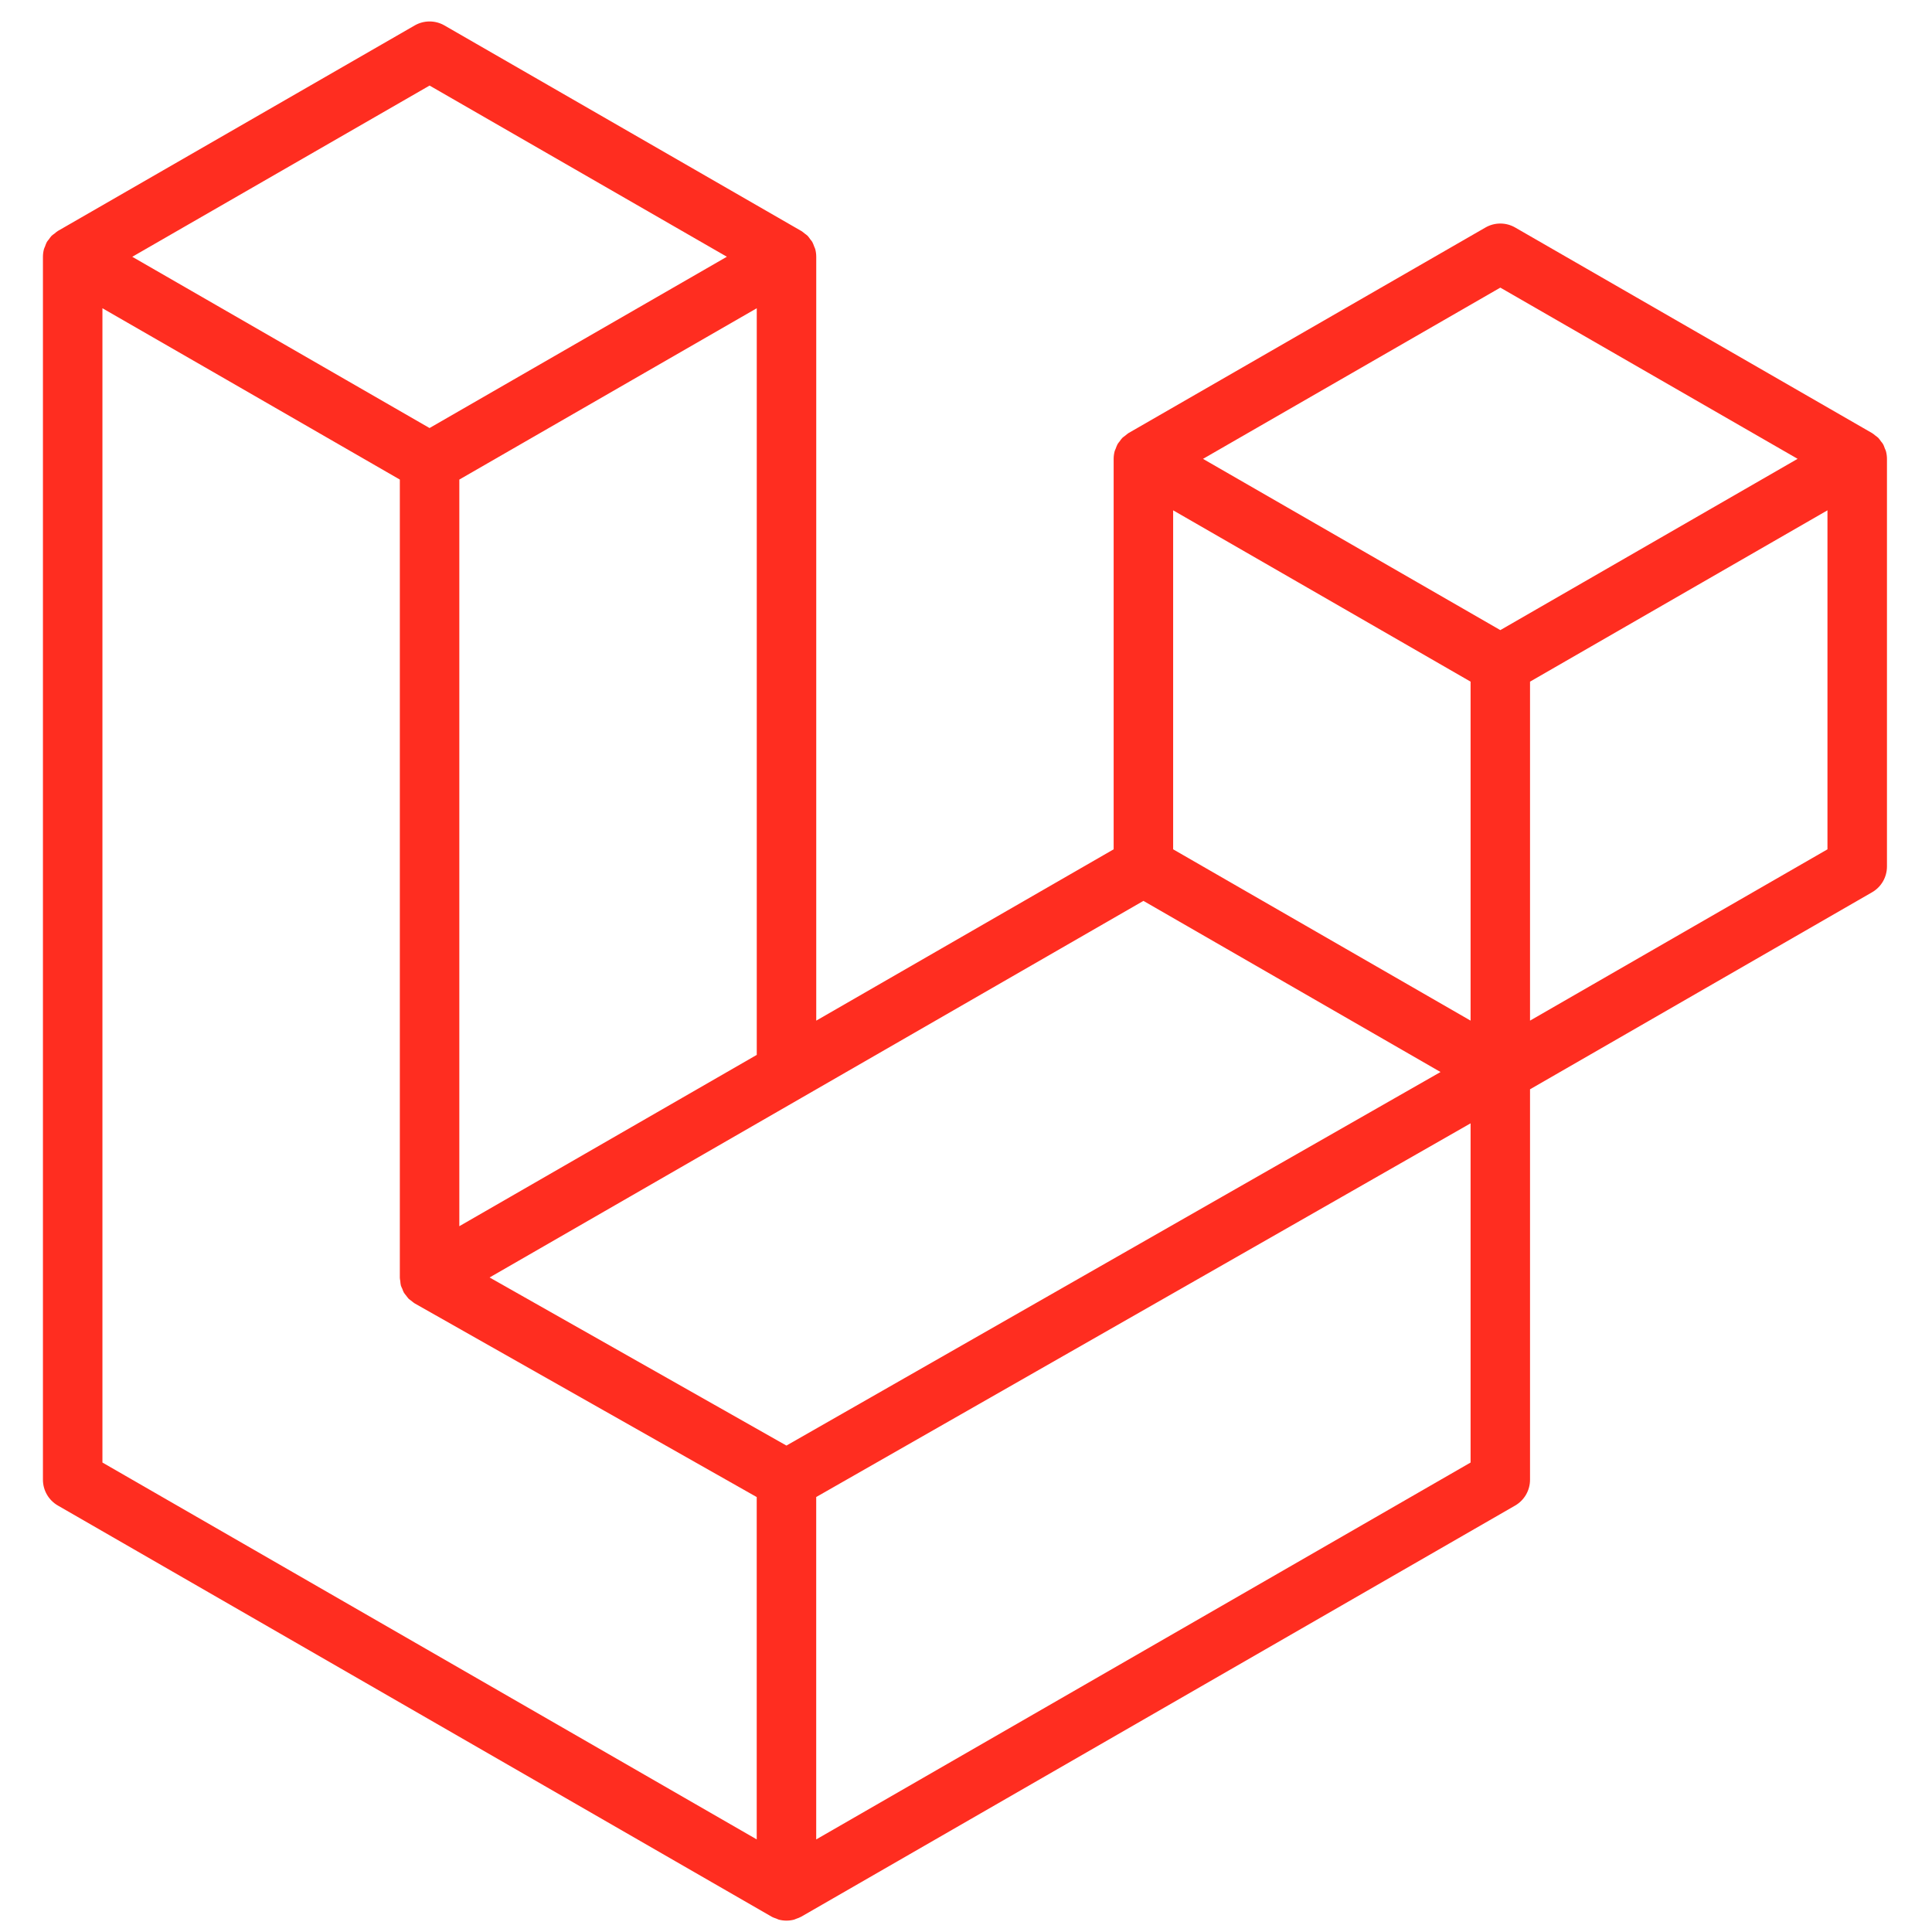
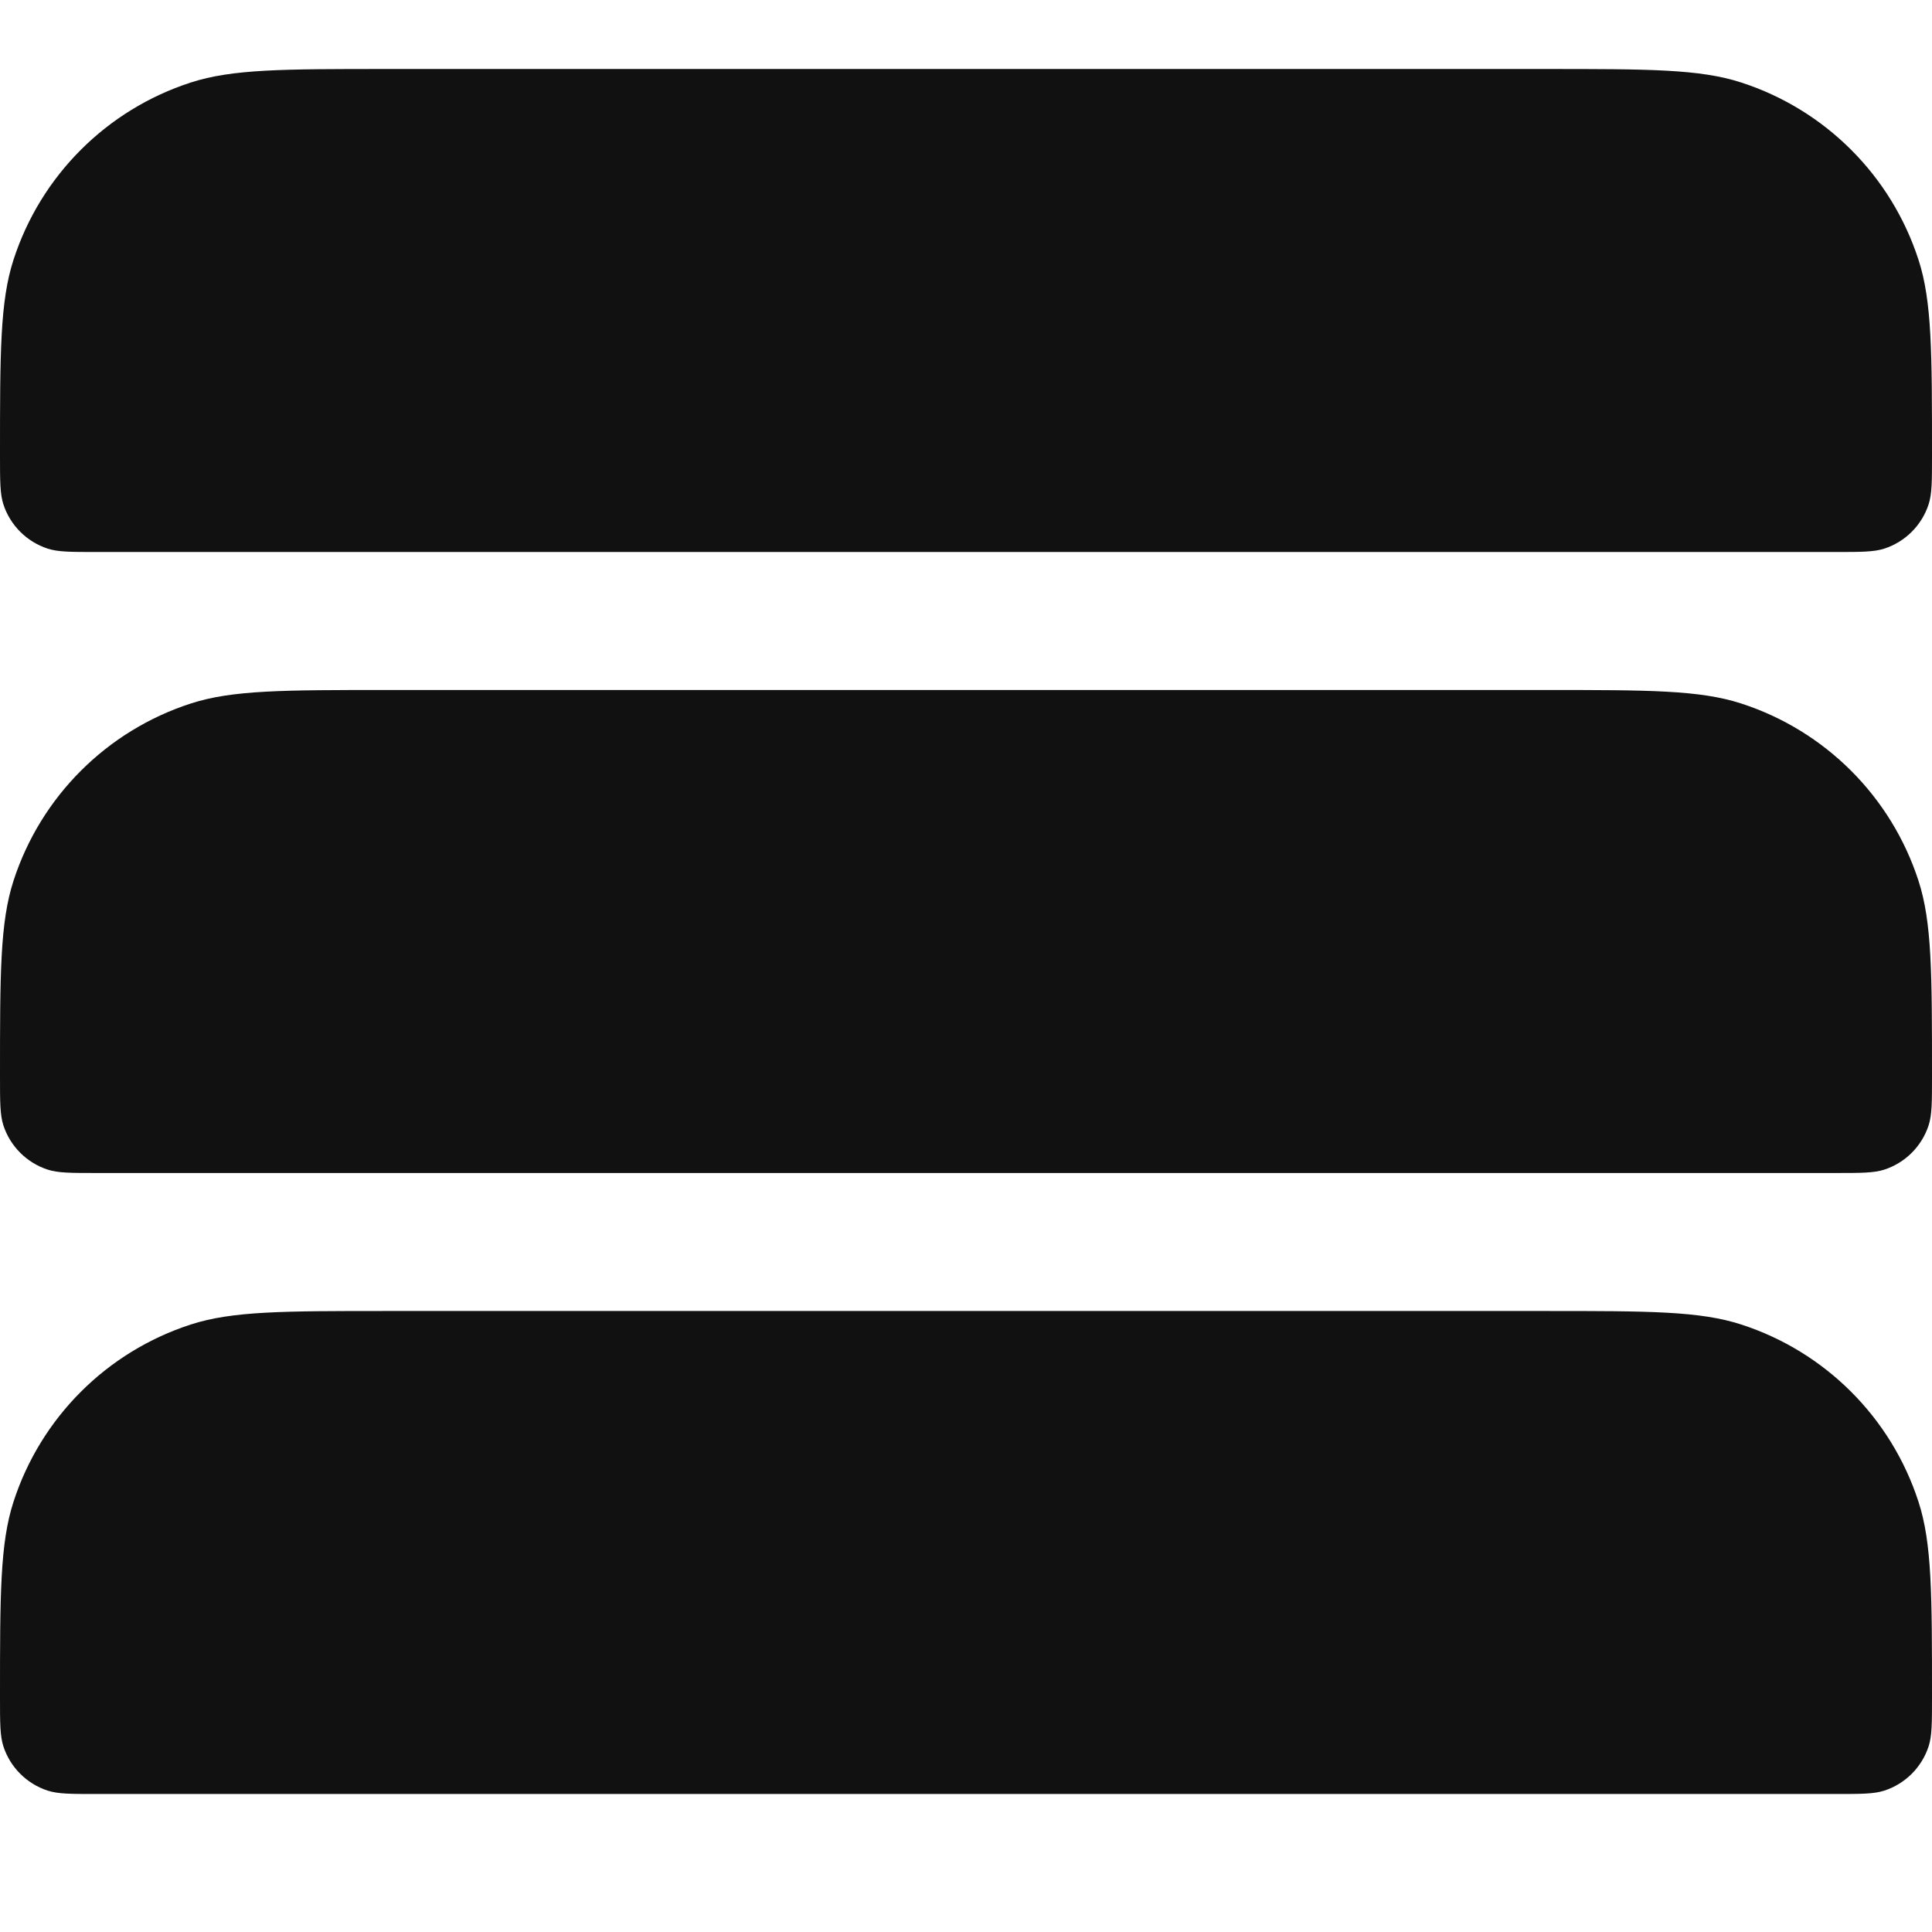
- <svg xmlns="http://www.w3.org/2000/svg" width="166" height="166" viewBox="0 0 166 166" fill="none">
-   <path fill-rule="evenodd" clip-rule="evenodd" d="M162.041 38.759C162.099 38.977 162.129 39.201 162.13 39.426V74.452C162.13 74.902 162.011 75.344 161.786 75.733C161.561 76.122 161.237 76.444 160.847 76.668L131.462 93.594V127.141C131.462 128.054 130.977 128.897 130.186 129.357L68.847 164.683C68.707 164.763 68.554 164.814 68.401 164.868C68.343 164.887 68.289 164.922 68.228 164.938C67.8 165.051 67.349 165.051 66.92 164.938C66.85 164.919 66.786 164.881 66.719 164.855C66.579 164.804 66.432 164.76 66.298 164.683L4.972 129.357C4.583 129.133 4.259 128.81 4.034 128.421C3.808 128.032 3.69 127.591 3.689 127.141L3.689 22.063C3.689 21.834 3.721 21.61 3.779 21.393C3.798 21.32 3.843 21.253 3.868 21.179C3.916 21.045 3.961 20.908 4.031 20.783C4.079 20.7 4.149 20.633 4.206 20.557C4.28 20.454 4.347 20.349 4.433 20.26C4.506 20.186 4.602 20.132 4.685 20.068C4.778 19.992 4.861 19.909 4.966 19.848L35.633 2.185C36.022 1.961 36.462 1.844 36.91 1.844C37.358 1.844 37.798 1.961 38.186 2.185L68.851 19.848H68.857C68.959 19.912 69.045 19.992 69.138 20.065C69.221 20.129 69.313 20.186 69.387 20.257C69.476 20.349 69.54 20.454 69.616 20.557C69.671 20.633 69.744 20.7 69.789 20.783C69.862 20.911 69.904 21.045 69.955 21.179C69.98 21.253 70.025 21.32 70.044 21.396C70.103 21.614 70.133 21.838 70.133 22.063V87.694L95.686 72.974V39.423C95.686 39.2 95.718 38.973 95.775 38.759C95.798 38.683 95.839 38.615 95.865 38.542C95.916 38.408 95.96 38.271 96.031 38.146C96.079 38.063 96.149 37.996 96.203 37.92C96.279 37.818 96.343 37.712 96.433 37.623C96.506 37.549 96.599 37.495 96.681 37.431C96.777 37.355 96.86 37.272 96.962 37.211L127.633 19.548C128.021 19.324 128.461 19.206 128.91 19.206C129.358 19.206 129.798 19.324 130.186 19.548L160.85 37.211C160.959 37.275 161.042 37.355 161.137 37.428C161.217 37.492 161.31 37.549 161.383 37.62C161.473 37.712 161.536 37.818 161.613 37.92C161.67 37.996 161.741 38.063 161.785 38.146C161.859 38.271 161.9 38.408 161.951 38.542C161.98 38.615 162.021 38.683 162.041 38.759ZM157.018 72.974V43.848L146.287 50.028L131.462 58.568V87.694L157.021 72.974H157.018ZM126.354 125.663V96.518L111.771 104.85L70.13 128.626V158.046L126.354 125.663ZM8.801 26.485V125.663L65.018 158.043V128.629L35.649 112L35.64 111.994L35.627 111.988C35.528 111.93 35.445 111.847 35.353 111.777C35.273 111.713 35.18 111.662 35.11 111.592L35.104 111.582C35.021 111.502 34.963 111.403 34.893 111.314C34.829 111.228 34.753 111.154 34.702 111.065L34.699 111.055C34.641 110.96 34.606 110.845 34.565 110.736C34.523 110.64 34.469 110.551 34.443 110.449C34.411 110.328 34.405 110.197 34.392 110.072C34.379 109.976 34.354 109.881 34.354 109.785V109.778V41.205L19.532 32.662L8.801 26.485ZM36.913 7.35L11.364 22.063L36.907 36.777L62.453 22.06L36.907 7.35H36.913ZM50.2 99.174L65.022 90.637V26.485L54.291 32.665L39.466 41.205V105.357L50.2 99.174ZM128.91 24.713L103.363 39.426L128.91 54.14L154.453 39.423L128.91 24.713ZM126.354 58.568L111.529 50.028L100.798 43.848V72.974L115.619 81.511L126.354 87.694V58.568ZM67.571 124.205L105.042 102.803L123.772 92.109L98.245 77.405L68.854 94.334L42.066 109.762L67.571 124.205Z" fill="#FF2D20" />
+ <svg xmlns="http://www.w3.org/2000/svg" width="28" height="28" viewBox="0 0 28 28" fill="none">
+   <path d="M5.6 1H22.4C23.889 1 24.634 1 25.236 1.196C26.454 1.591 27.409 2.546 27.804 3.764C28 4.366 28 5.111 28 6.6C28 6.972 28 7.158 27.951 7.309C27.852 7.613 27.613 7.852 27.309 7.951C27.158 8 26.972 8 26.6 8H1.4C1.028 8 0.842 8 0.691 7.951C0.387 7.852 0.148 7.613 0.049 7.309C0 7.158 0 6.972 0 6.6C0 5.111 9.66561e-05 4.367 0.196 3.764C0.591 2.546 1.546 1.591 2.764 1.196C3.367 1 4.111 1 5.6 1Z" fill="#111111" />
+   <path d="M5.6 10H22.4C23.889 10 24.634 10 25.236 10.196C26.454 10.591 27.409 11.546 27.804 12.764C28 13.367 28 14.111 28 15.6C28 15.972 28 16.158 27.951 16.309C27.852 16.613 27.613 16.852 27.309 16.951C27.158 17 26.972 17 26.6 17H1.4C1.028 17 0.842 17 0.691 16.951C0.387 16.852 0.148 16.613 0.049 16.309C0 16.158 0 15.972 0 15.6C0 14.111 9.66561e-05 13.367 0.196 12.764C0.591 11.546 1.546 10.591 2.764 10.196C3.367 10 4.111 10 5.6 10Z" fill="#111111" />
+   <path d="M5.6 19H22.4C23.889 19 24.634 19 25.236 19.196C26.454 19.591 27.409 20.546 27.804 21.764C28 22.366 28 23.111 28 24.6C28 24.972 28 25.158 27.951 25.309C27.852 25.613 27.613 25.852 27.309 25.951C27.158 26 26.972 26 26.6 26H1.4C1.028 26 0.842 26 0.691 25.951C0.387 25.852 0.148 25.613 0.049 25.309C0 25.158 0 24.972 0 24.6C0 23.111 9.66561e-05 22.367 0.196 21.764C0.591 20.546 1.546 19.591 2.764 19.196C3.367 19 4.111 19 5.6 19Z" fill="#111111" />
</svg>
